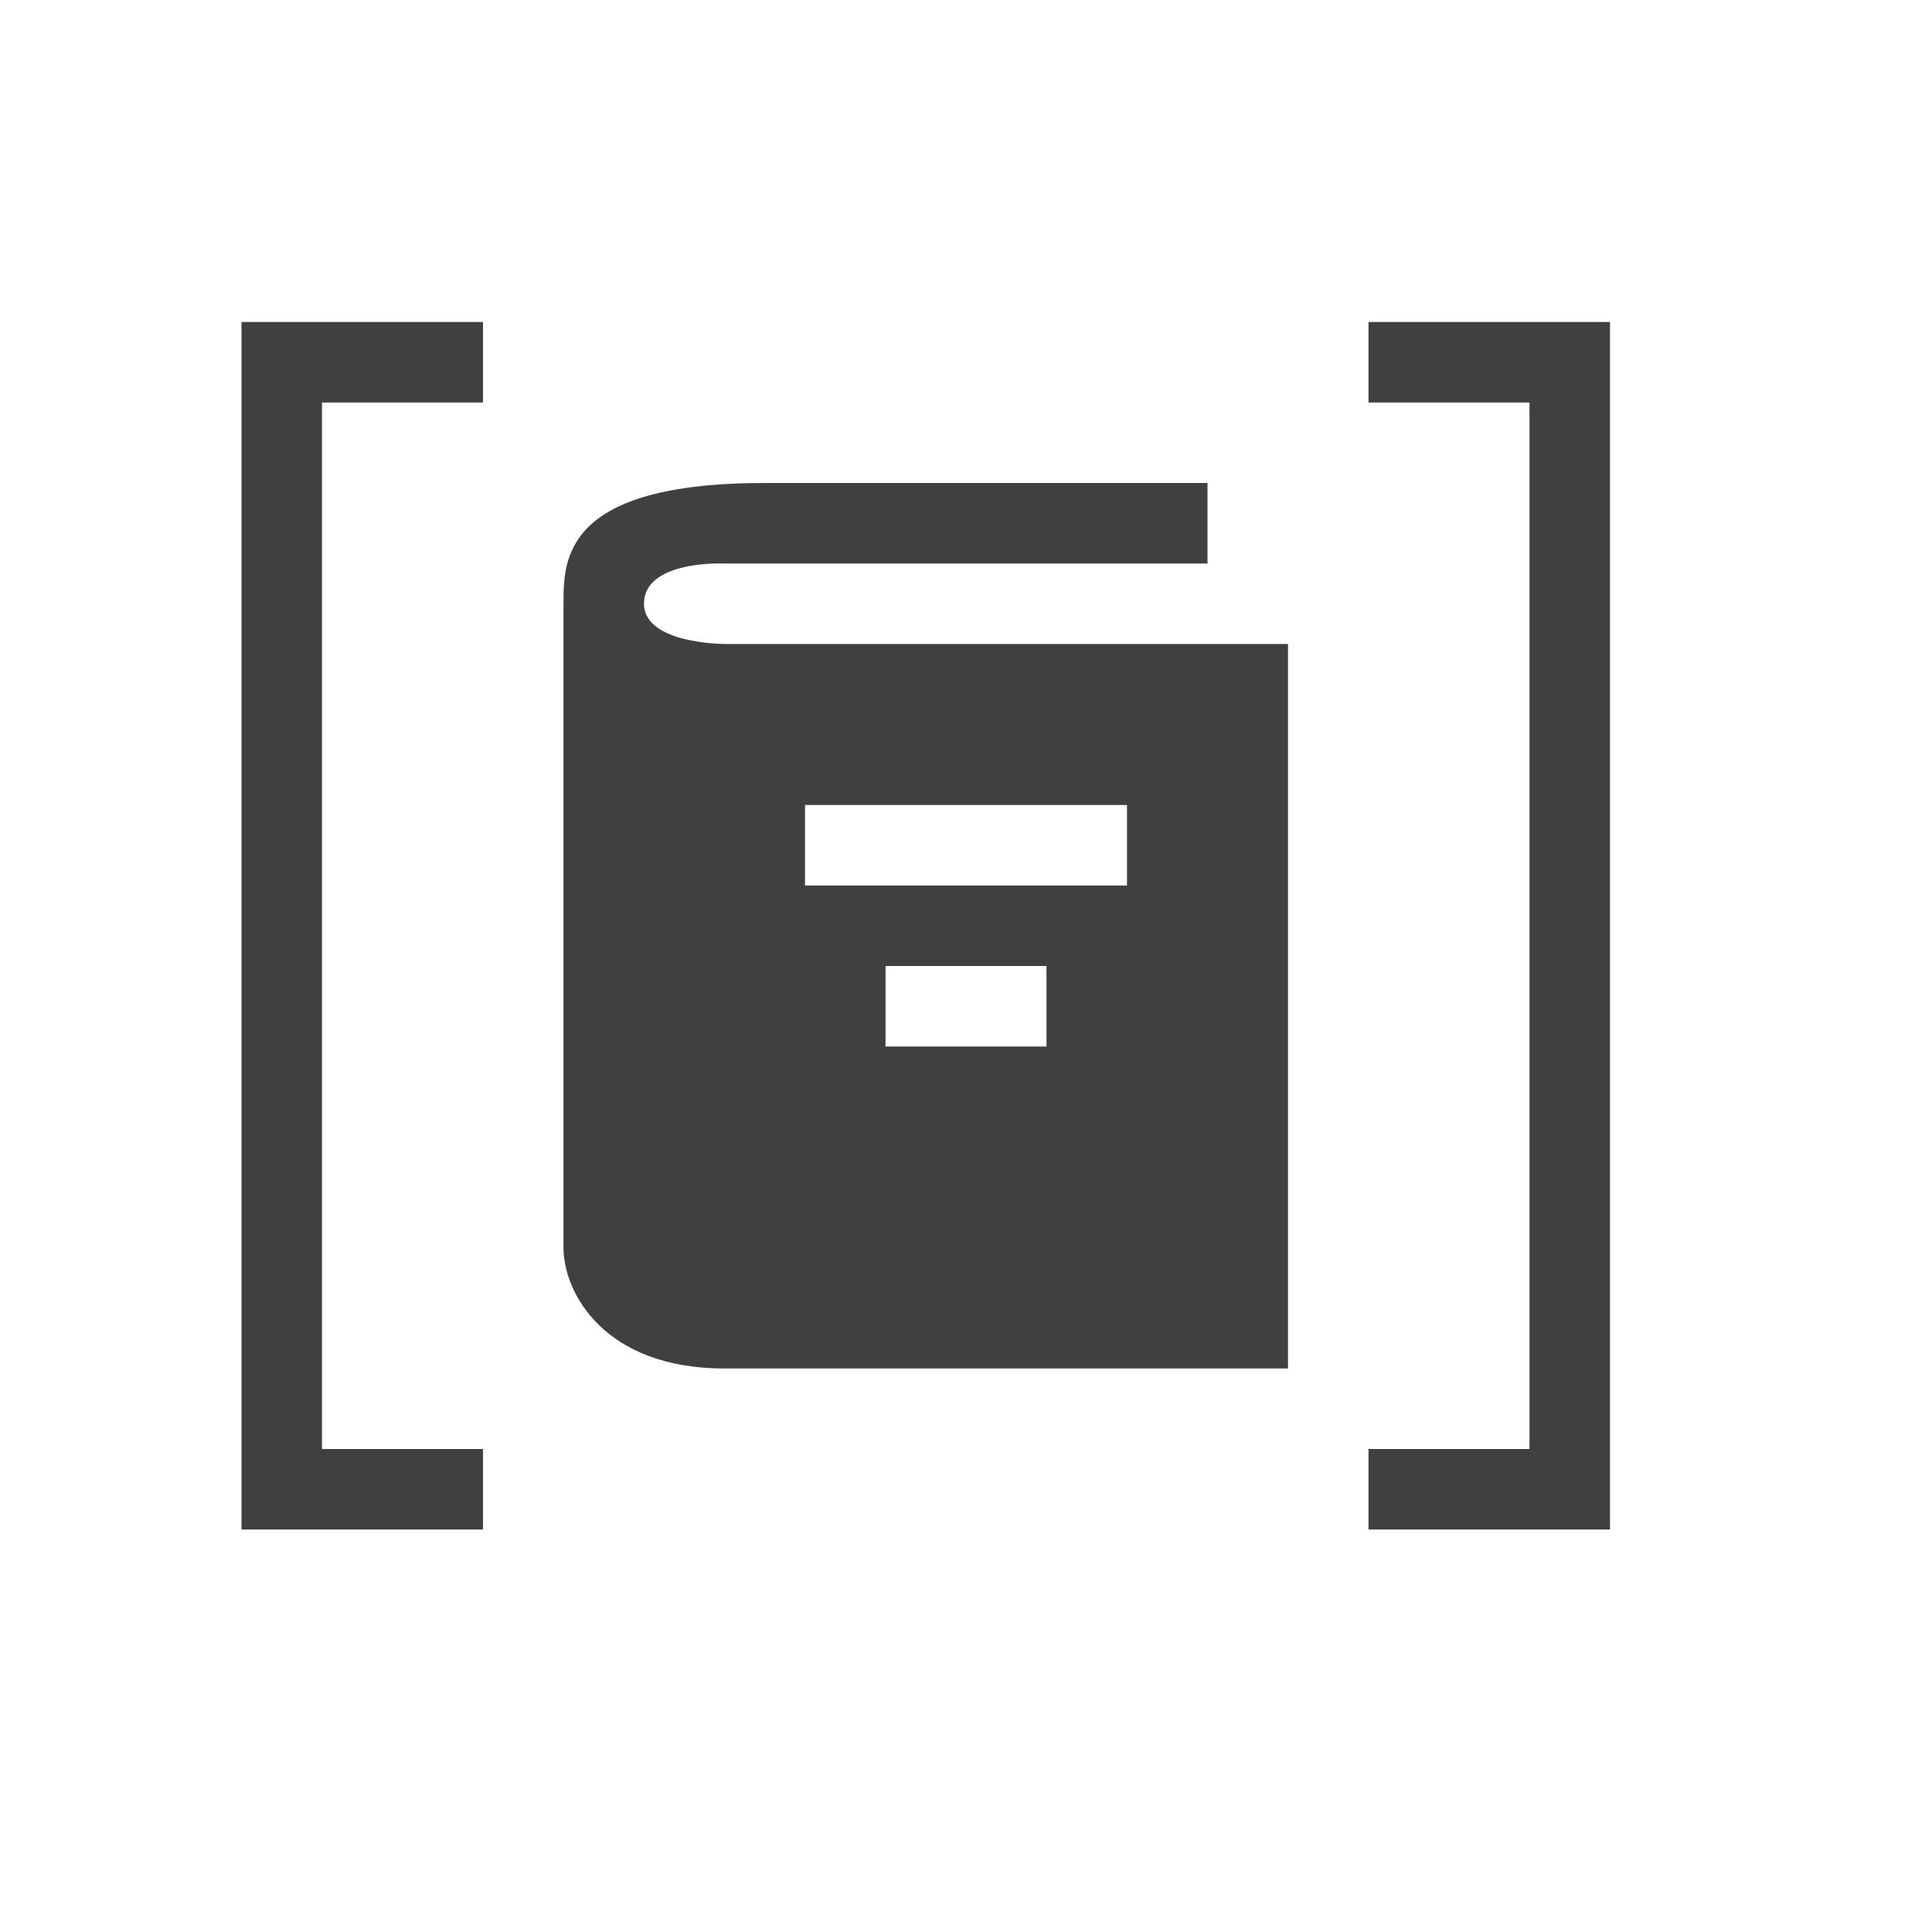
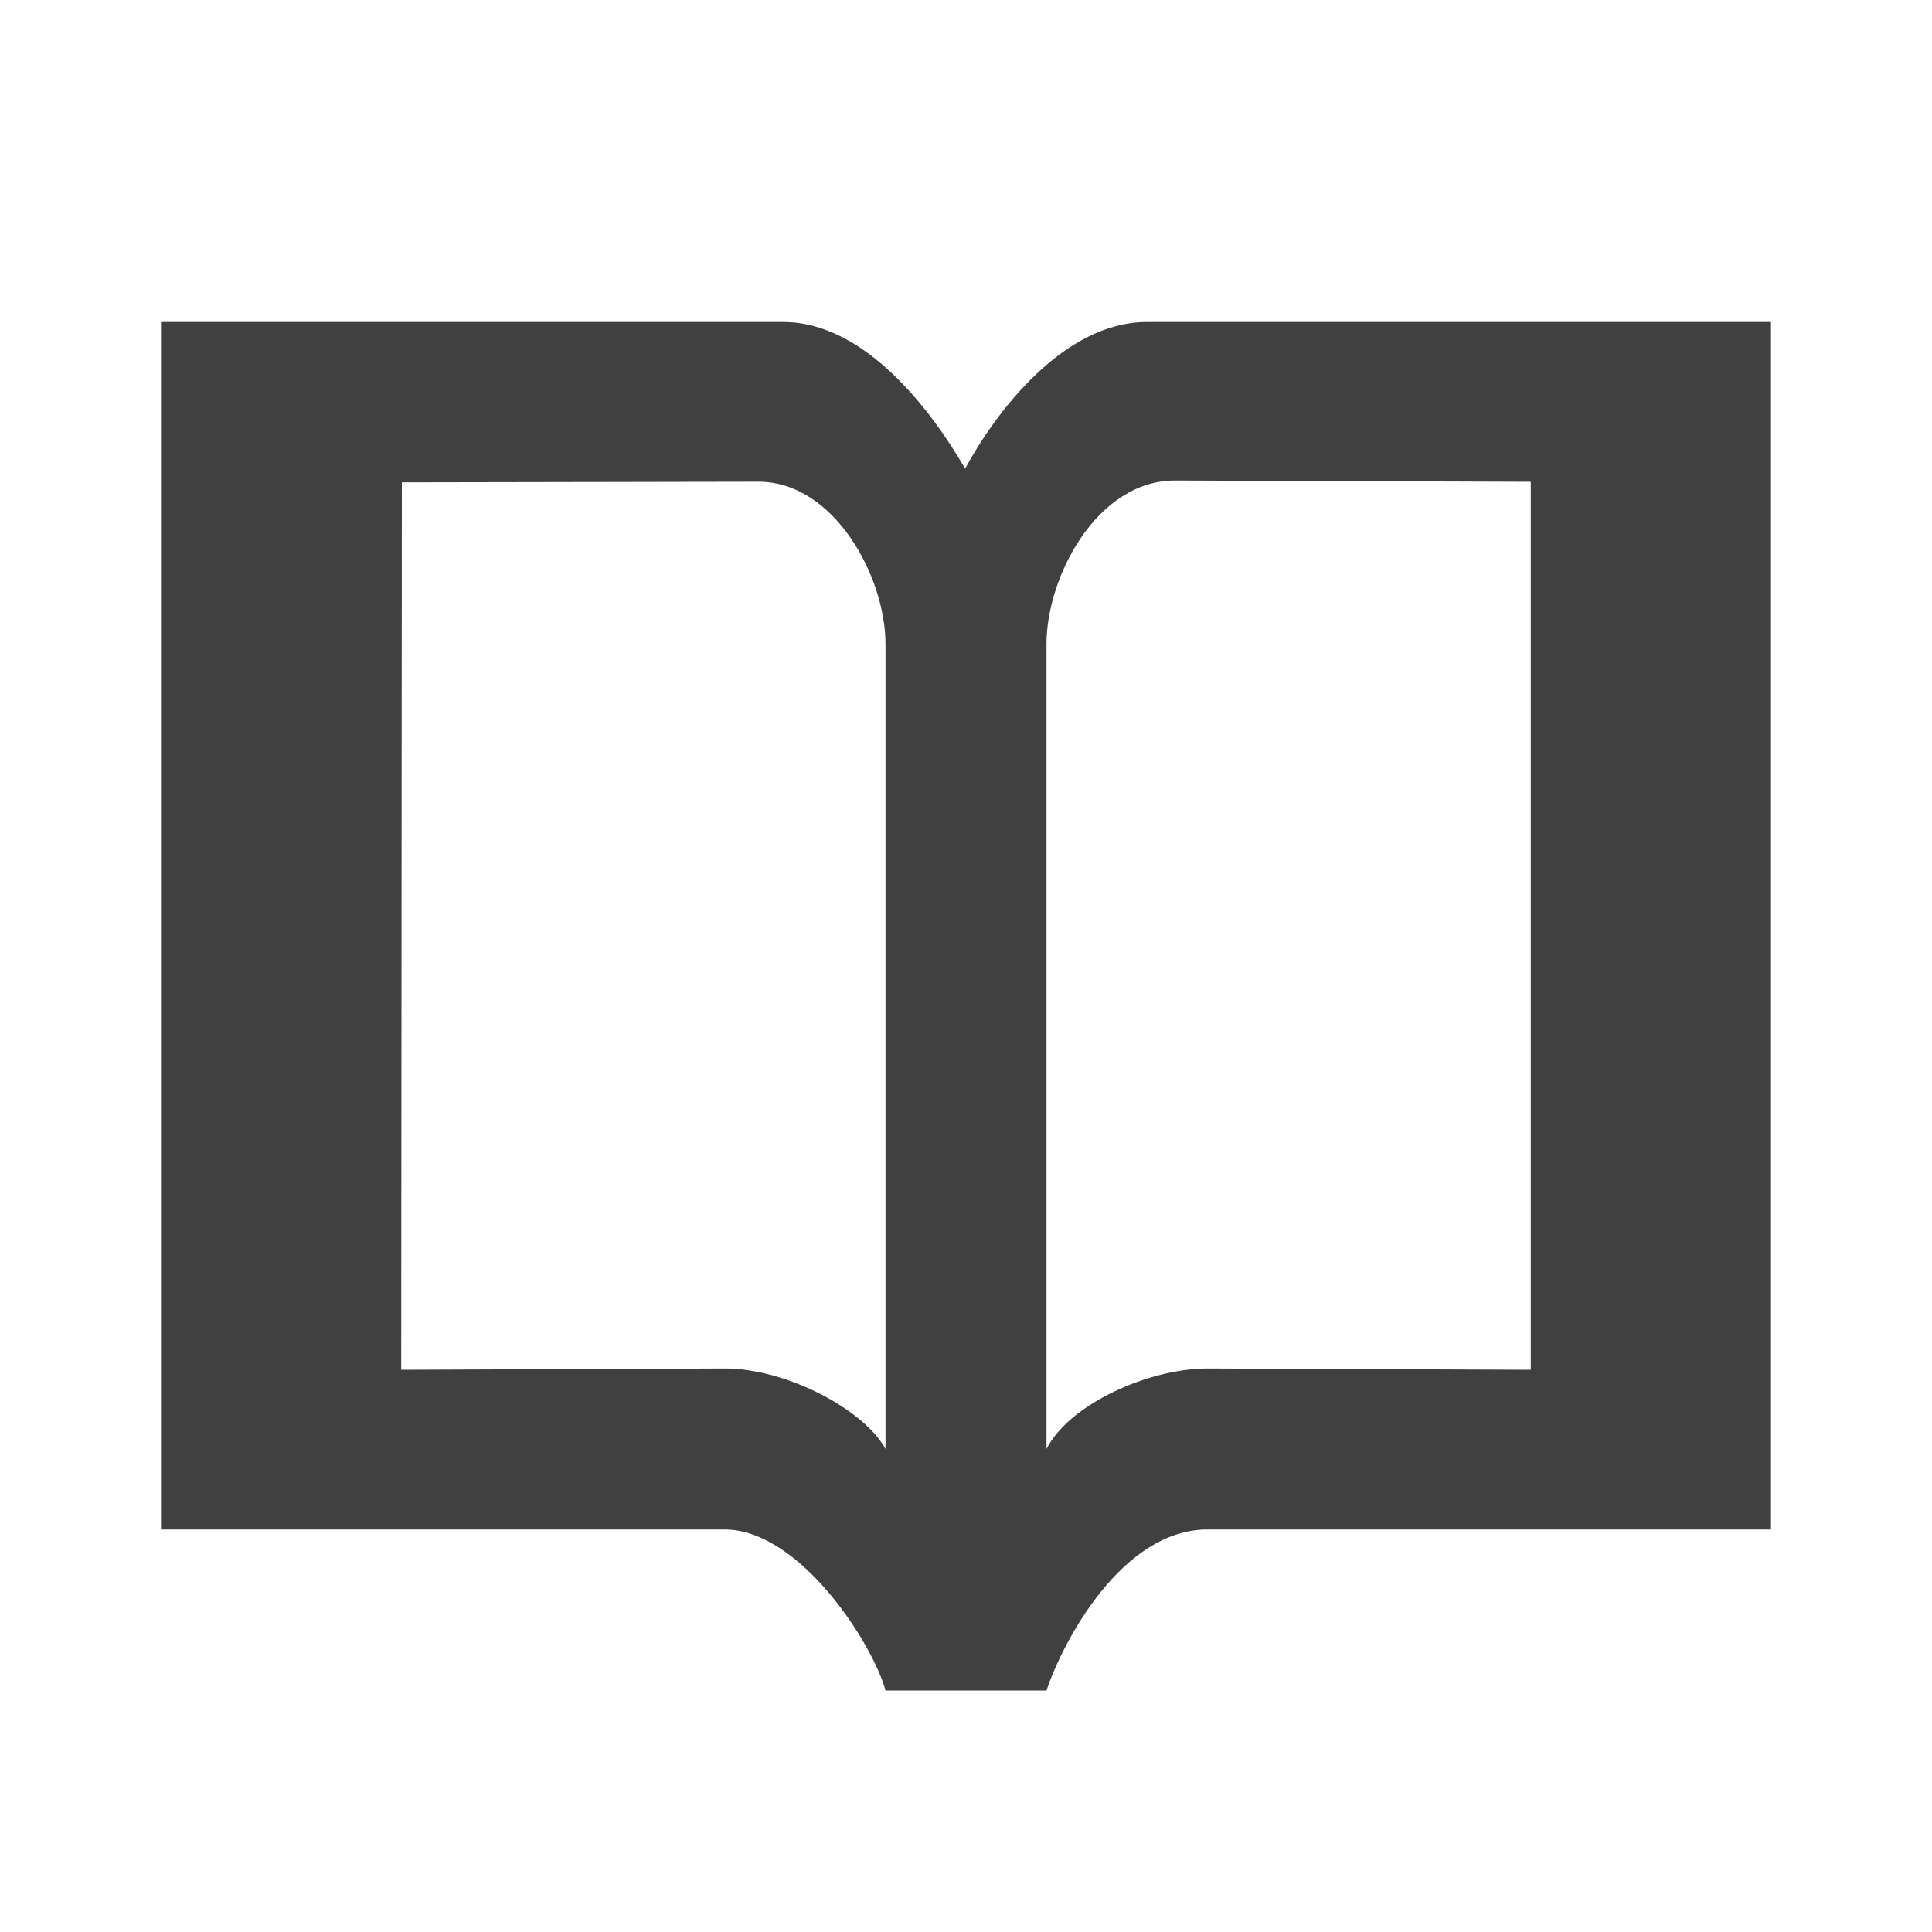
- <svg xmlns="http://www.w3.org/2000/svg" version="1.1" x="0px" y="0px" width="24" height="24" viewBox="0, 0, 24, 24">
-   <g id="book" style="opacity:0.75;">
-     <path d="M17,5 L17,4 L20,4 L20,19 L17,19 L17,18 L19,18 L19,5 z" />
-     <path d="M6,18 L6,19 L3,19 L3,4 L6,4 L6,5 L4,5 L4,18 z" />
-     <path d="M15,6 C15,6 15,7 15,7 L9,7 C9,7 8,6.953 8,7.5 C8,8 9,8 9,8 C9,8 16,8 16,8 C16,8 16,17 16,17 L9,17 C7.5,17 7,16.053 7,15.5 L7,7.5 C7,6.947 7,6 9.5,6 z z M14,10 L10,10 L10,11 L14,11 z M13,12 L11,12 L11,13 L13,13 z" />
-   </g>
+ <svg xmlns="http://www.w3.org/2000/svg" version="1.1" id="Layer_1" x="0px" y="0px" width="24" height="24" viewBox="0 0 24 24" enable-background="new 0 0 24 24" xml:space="preserve">
+   <path style="opacity:0.75" d="M14.25,4c-1.033,0-1.875,1.109-2.261,1.822C11.578,5.109,10.748,4,9.729,4H2v15h7c0.938,0,1.844,1.422,2,2h2  c0.203-0.609,0.938-2,2-2h7V4H14.25z M11,18c-0.25-0.469-1.203-1-2-1l-4.016,0.016L4.992,5.992l4.43-0.008  C10.362,5.984,11,7.162,11,8V18z M19.016,17.016L15,17c-0.734,0-1.719,0.445-2,1V8c0-0.839,0.63-2.031,1.594-2.031l4.422,0.016  V17.016z" />
</svg>
